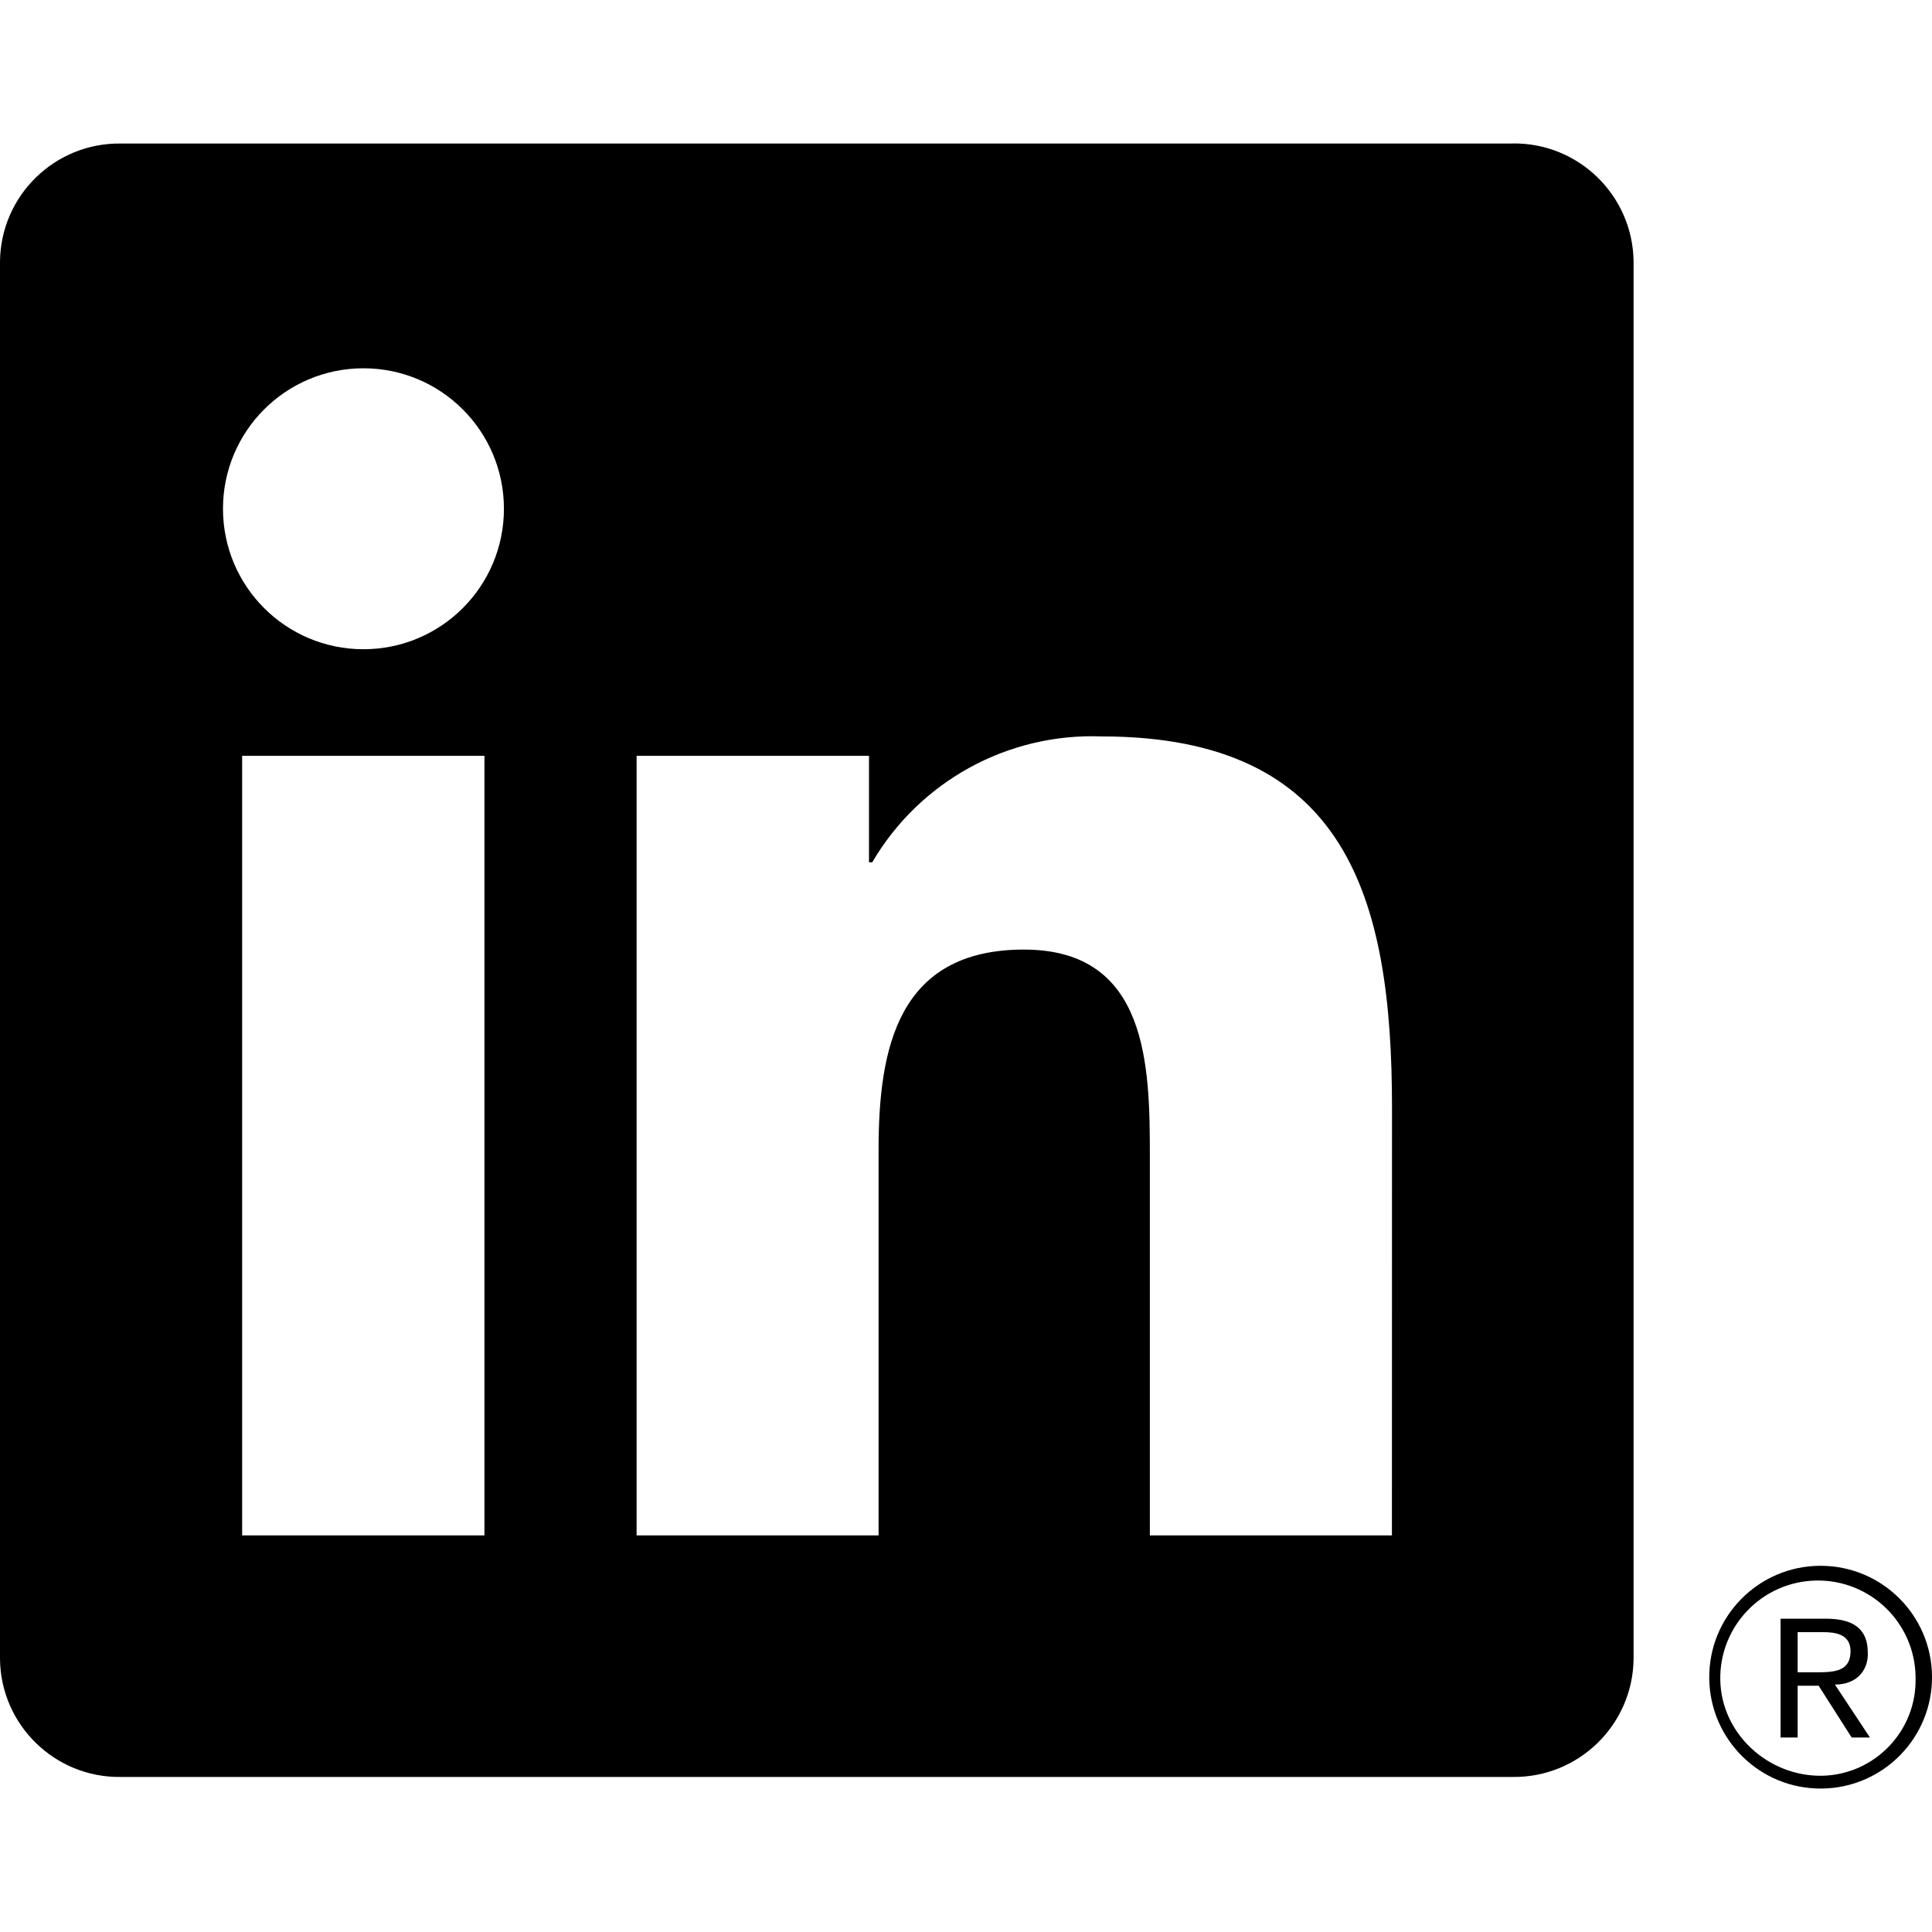
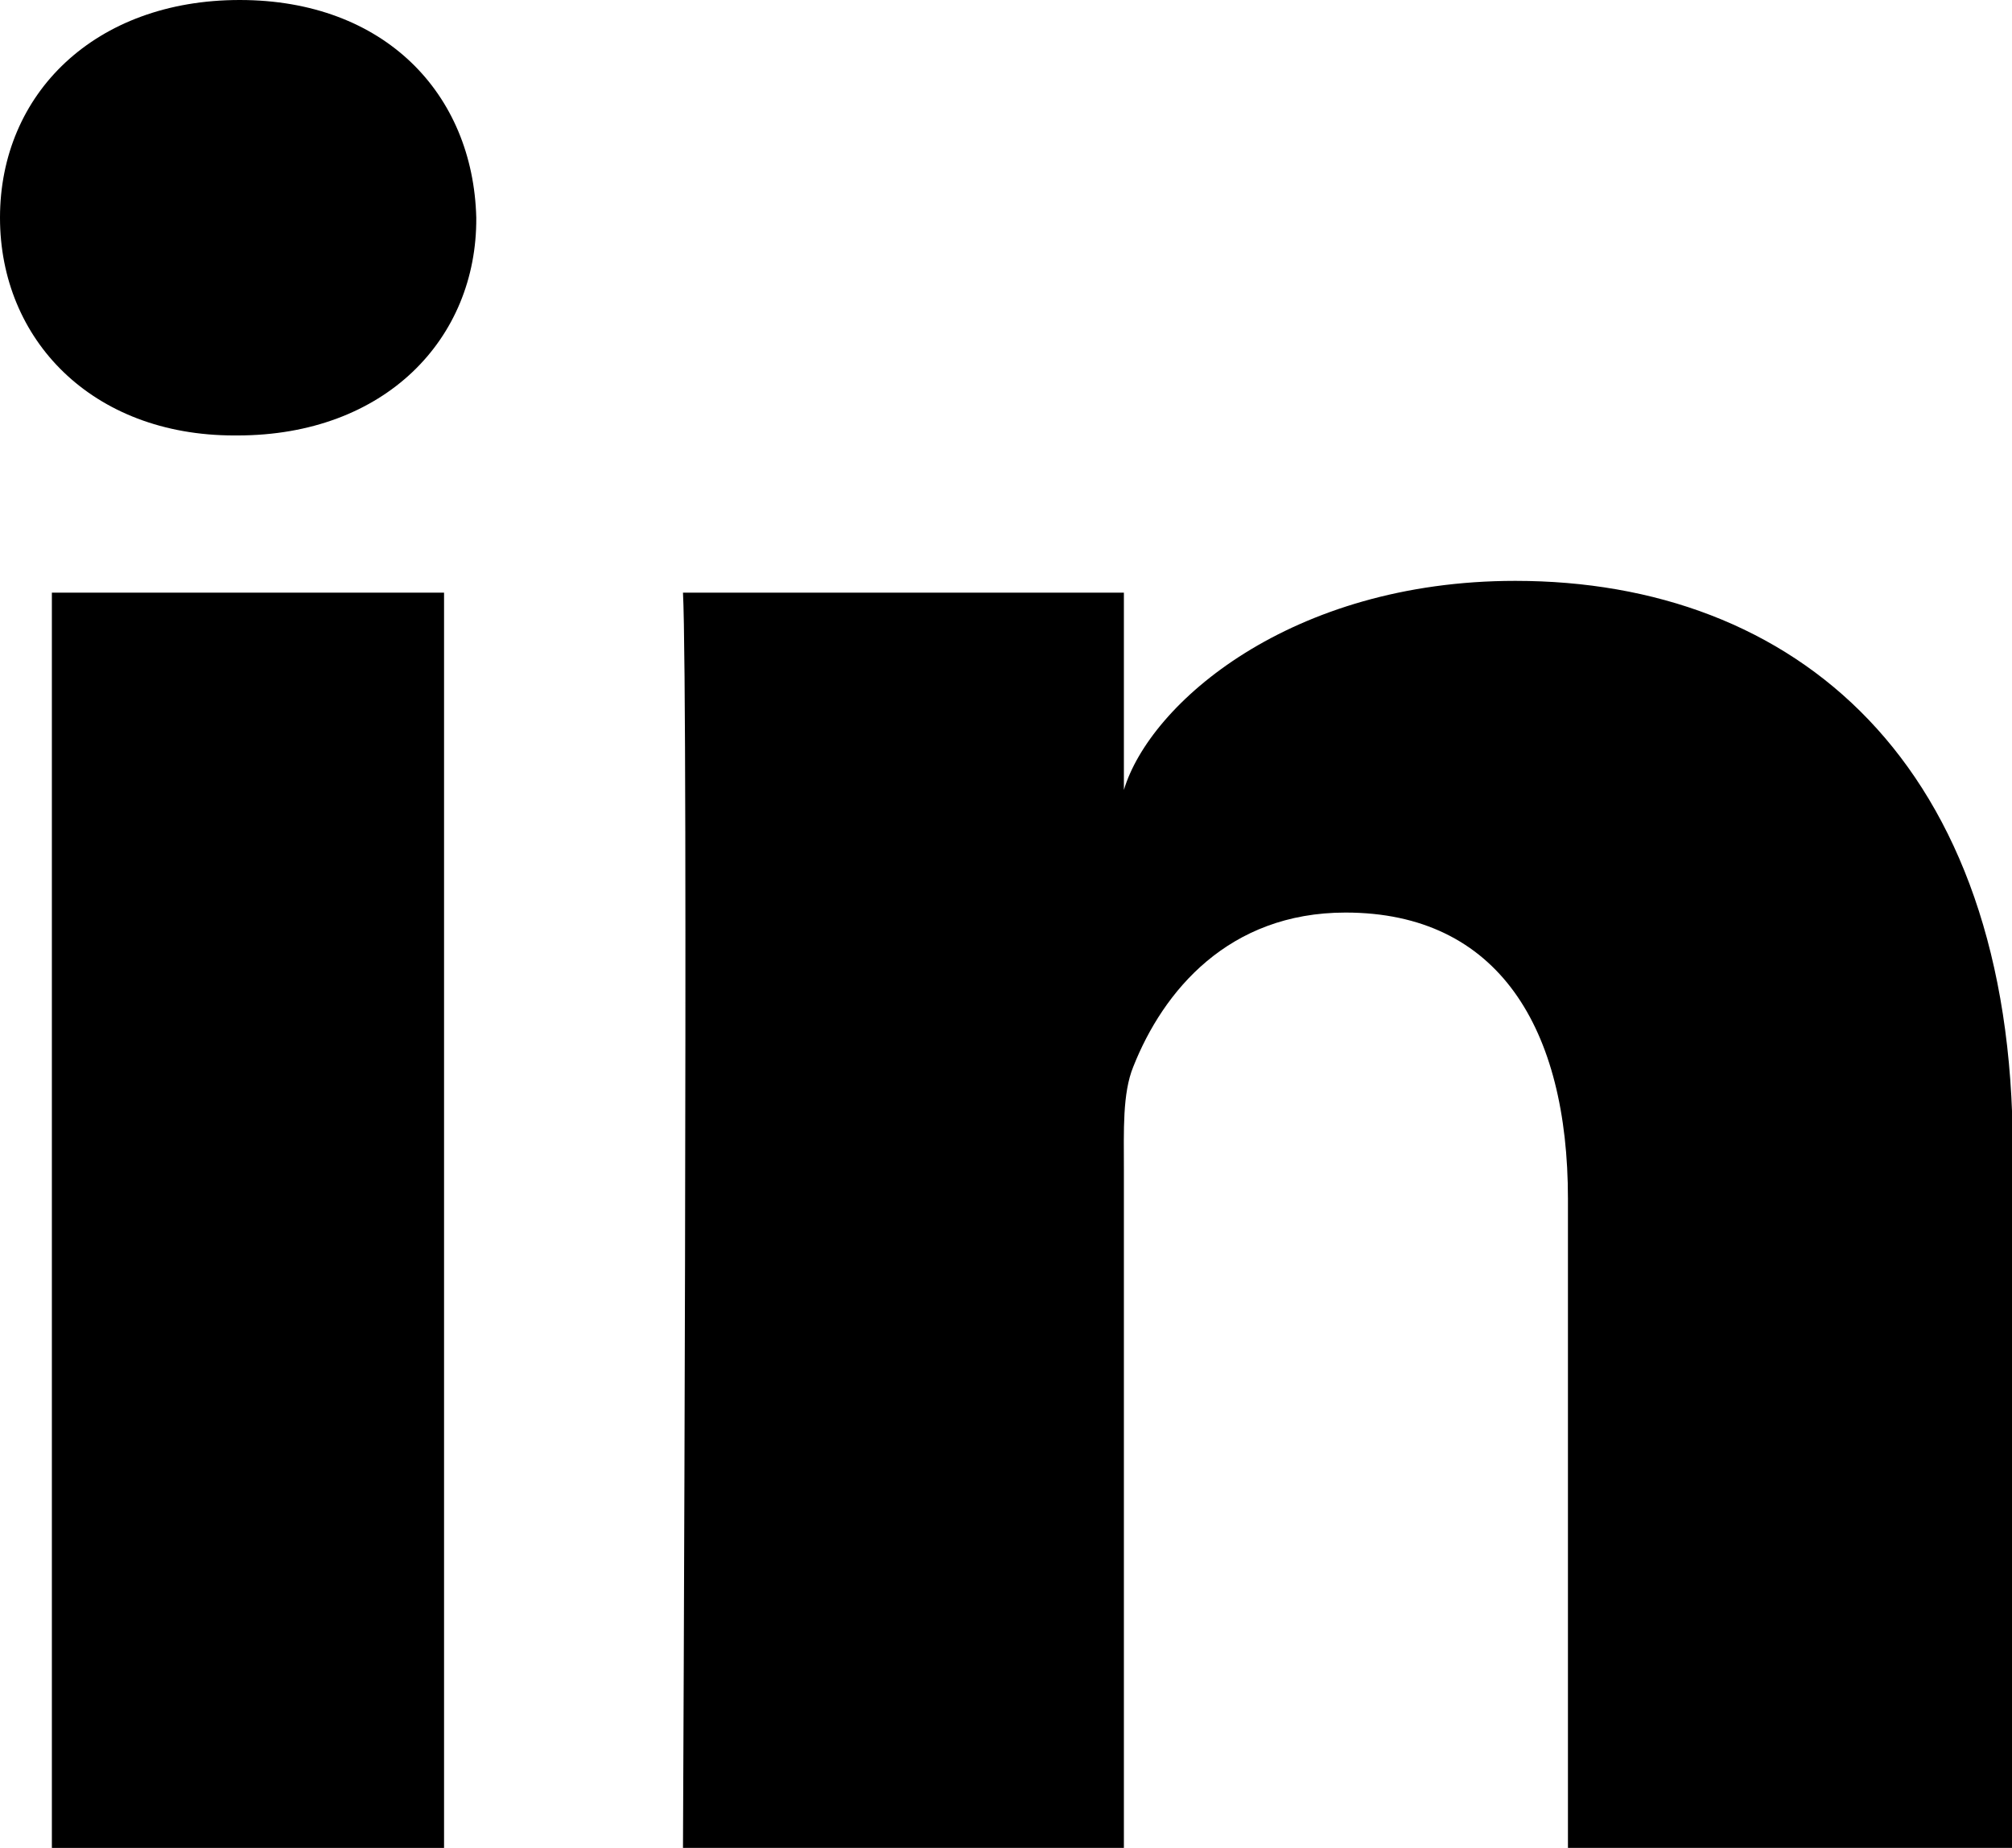
- <svg xmlns="http://www.w3.org/2000/svg" version="1.1" id="Capa_1" x="0px" y="0px" viewBox="0 0 24 24" style="enable-background:new 0 0 24 24;" xml:space="preserve" width="512" height="512">
+ <svg xmlns="http://www.w3.org/2000/svg" fill="#000000" version="1.1" id="Layer_1" viewBox="-271 283.9 256 235.1" xml:space="preserve">
  <g>
-     <path id="Path_2525" d="M23.002,21.584h0.227l-0.435-0.658l0,0c0.266,0,0.407-0.169,0.409-0.376c0-0.008,0-0.017-0.001-0.025   c0-0.282-0.17-0.417-0.519-0.417h-0.564v1.476h0.212v-0.643h0.261L23.002,21.584z M22.577,20.774h-0.246v-0.499h0.312   c0.161,0,0.345,0.026,0.345,0.237c0,0.242-0.186,0.262-0.412,0.262" />
-     <path id="Path_2520" d="M17.291,19.073h-3.007v-4.709c0-1.123-0.02-2.568-1.564-2.568c-1.566,0-1.806,1.223-1.806,2.487v4.79H7.908   V9.389h2.887v1.323h0.04c0.589-1.006,1.683-1.607,2.848-1.564c3.048,0,3.609,2.005,3.609,4.612L17.291,19.073z M4.515,8.065   c-0.964,0-1.745-0.781-1.745-1.745c0-0.964,0.781-1.745,1.745-1.745c0.964,0,1.745,0.781,1.745,1.745   C6.26,7.284,5.479,8.065,4.515,8.065L4.515,8.065 M6.018,19.073h-3.01V9.389h3.01V19.073z M18.79,1.783H1.497   C0.68,1.774,0.01,2.429,0,3.246V20.61c0.01,0.818,0.68,1.473,1.497,1.464H18.79c0.819,0.01,1.492-0.645,1.503-1.464V3.245   c-0.012-0.819-0.685-1.474-1.503-1.463" />
-     <path id="Path_2526" d="M22.603,19.451c-0.764,0.007-1.378,0.633-1.37,1.397c0.007,0.764,0.633,1.378,1.397,1.37   c0.764-0.007,1.378-0.633,1.37-1.397c-0.007-0.754-0.617-1.363-1.37-1.37H22.603 M22.635,22.059   c-0.67,0.011-1.254-0.522-1.265-1.192c-0.011-0.67,0.523-1.222,1.193-1.233c0.67-0.011,1.222,0.523,1.233,1.193   c0,0.007,0,0.013,0,0.02C23.81,21.502,23.29,22.045,22.635,22.059h-0.031" />
+     <rect x="-264.4" y="359.3" width="49.9" height="159.7" />
+     <path d="M-240.5,283.9c-18.4,0-30.5,11.9-30.5,27.7c0,15.5,11.7,27.7,29.8,27.7h0.4c18.8,0,30.5-12.3,30.4-27.7   C-210.8,295.8-222.1,283.9-240.5,283.9z" />
+     <path d="M-78.2,357.8c-28.6,0-46.5,15.6-49.8,26.6v-25.1h-56.1c0.7,13.3,0,159.7,0,159.7h56.1v-86.3c0-4.9-0.2-9.7,1.2-13.1   c3.8-9.6,12.1-19.6,27-19.6c19.5,0,28.3,14.8,28.3,36.4V519h56.6v-88.8C-14.9,380.8-42.7,357.8-78.2,357.8z" />
  </g>
</svg>
